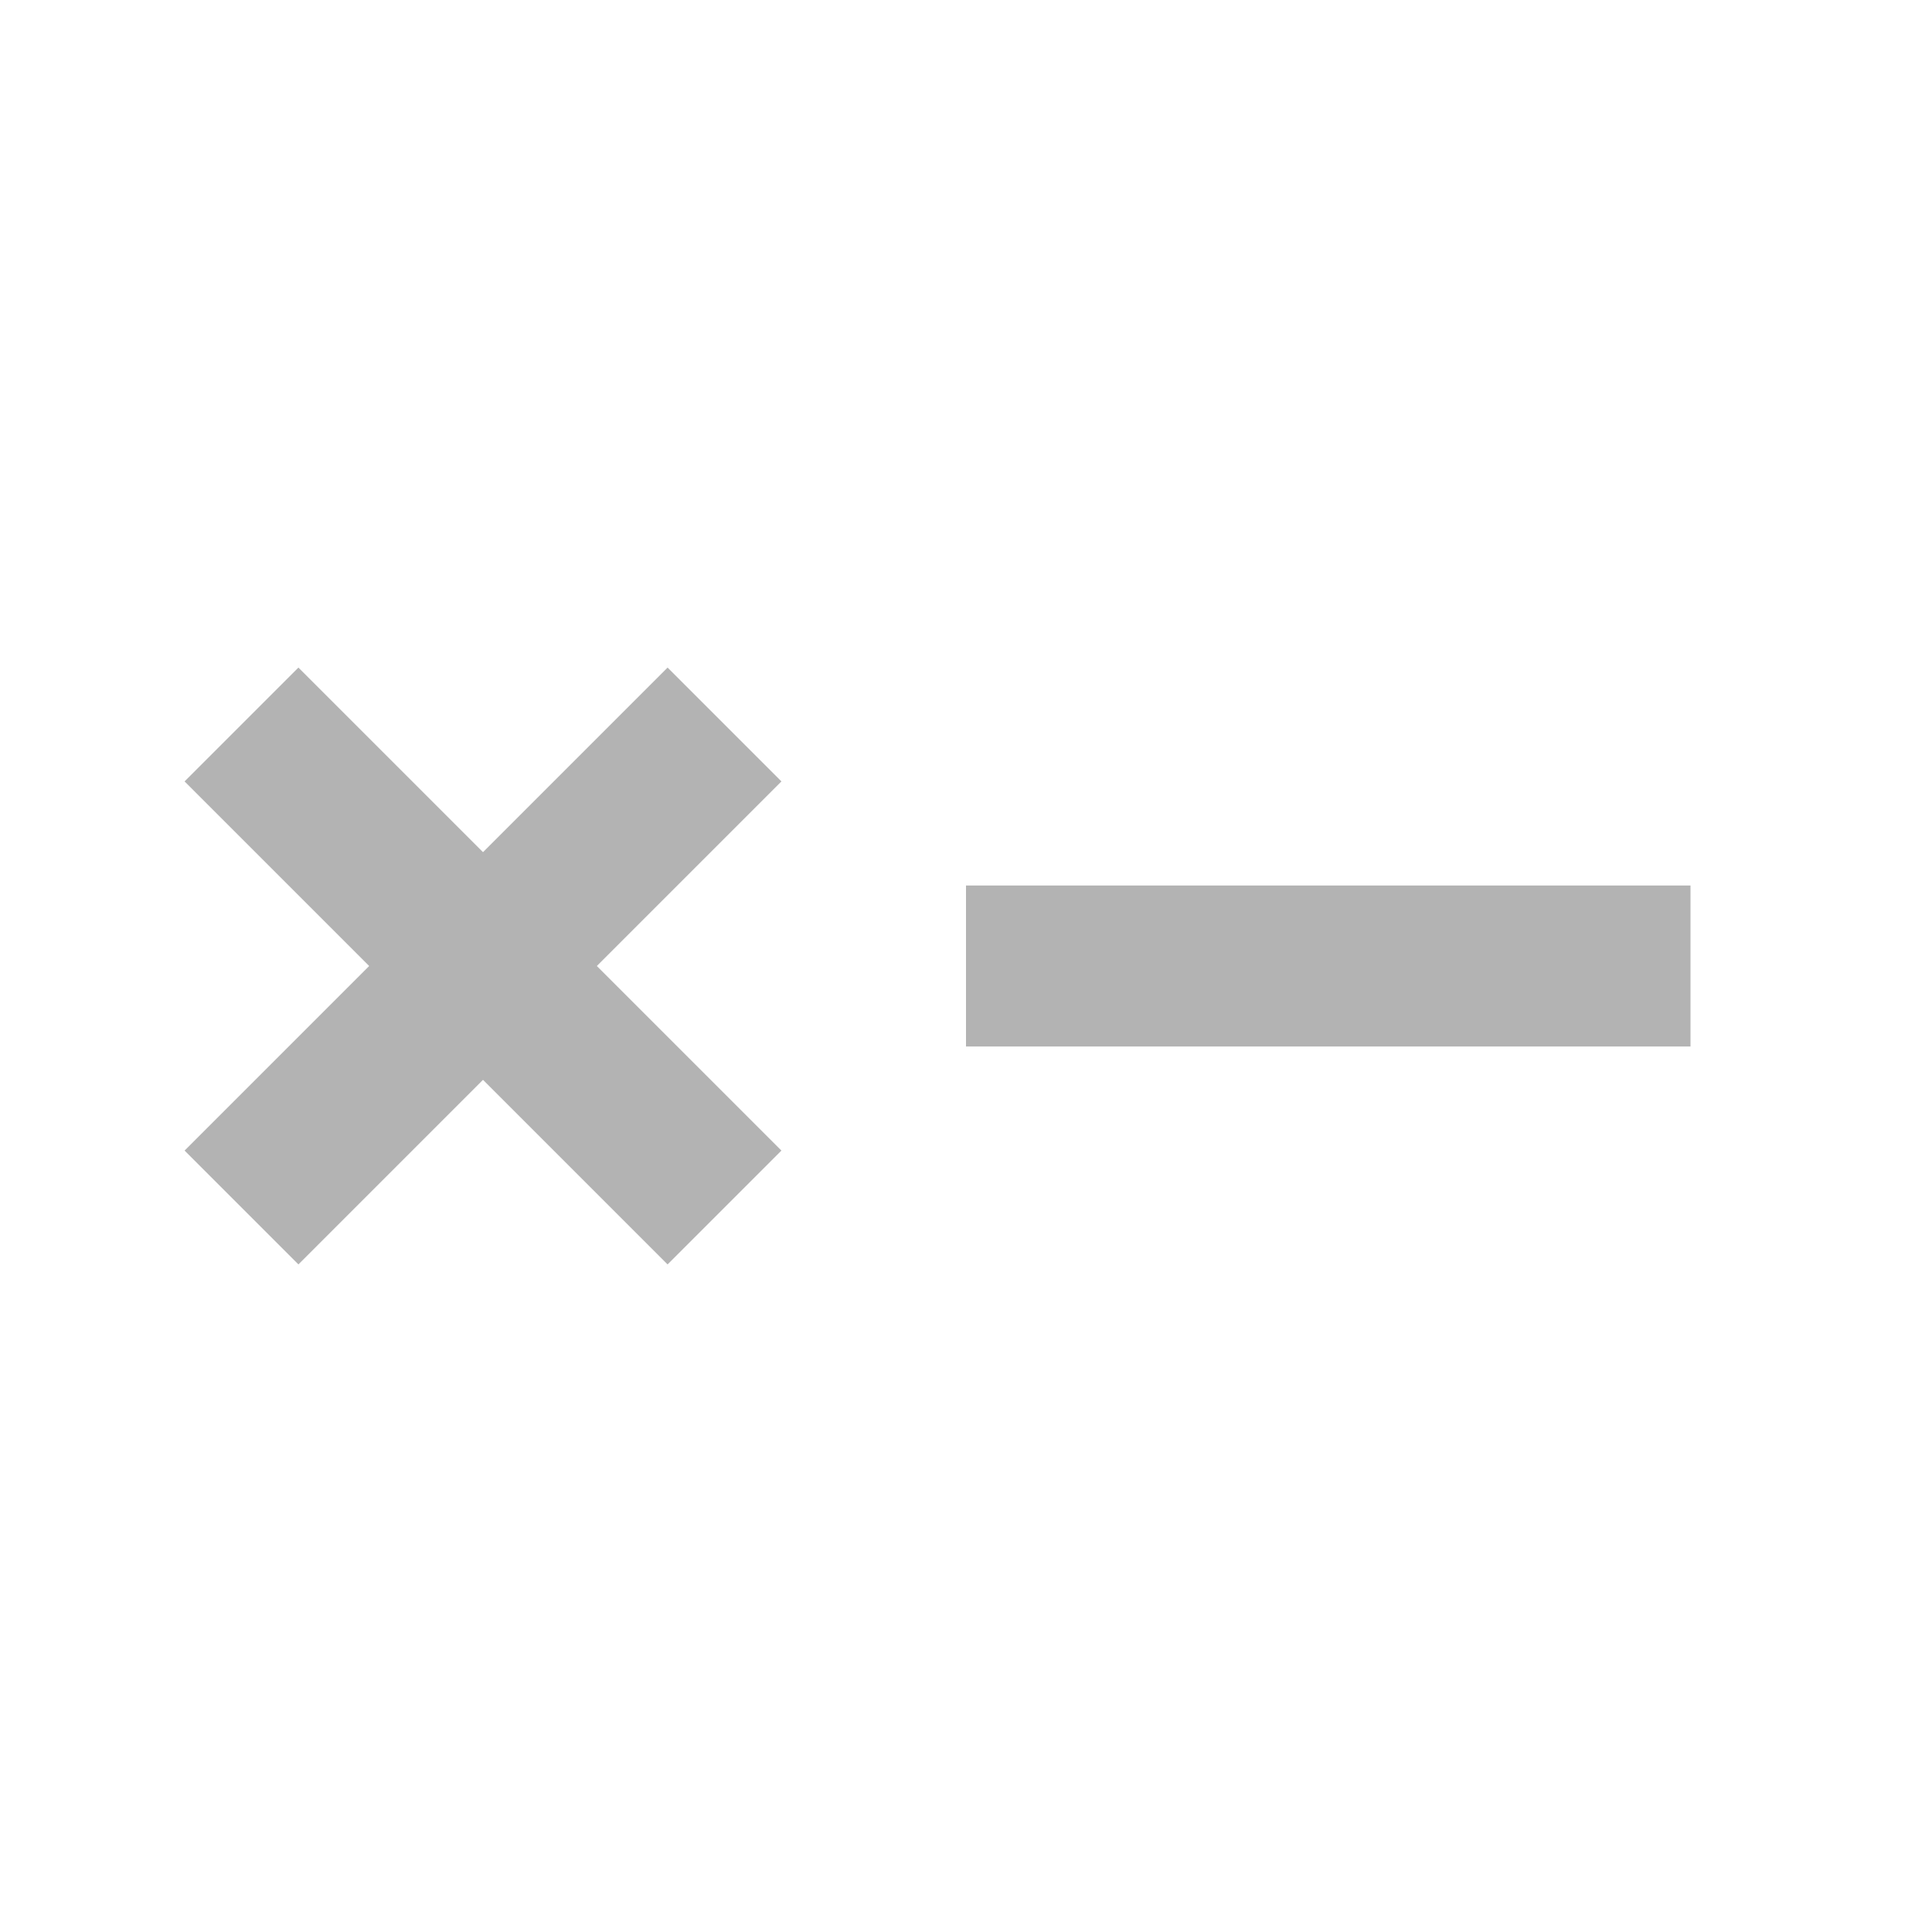
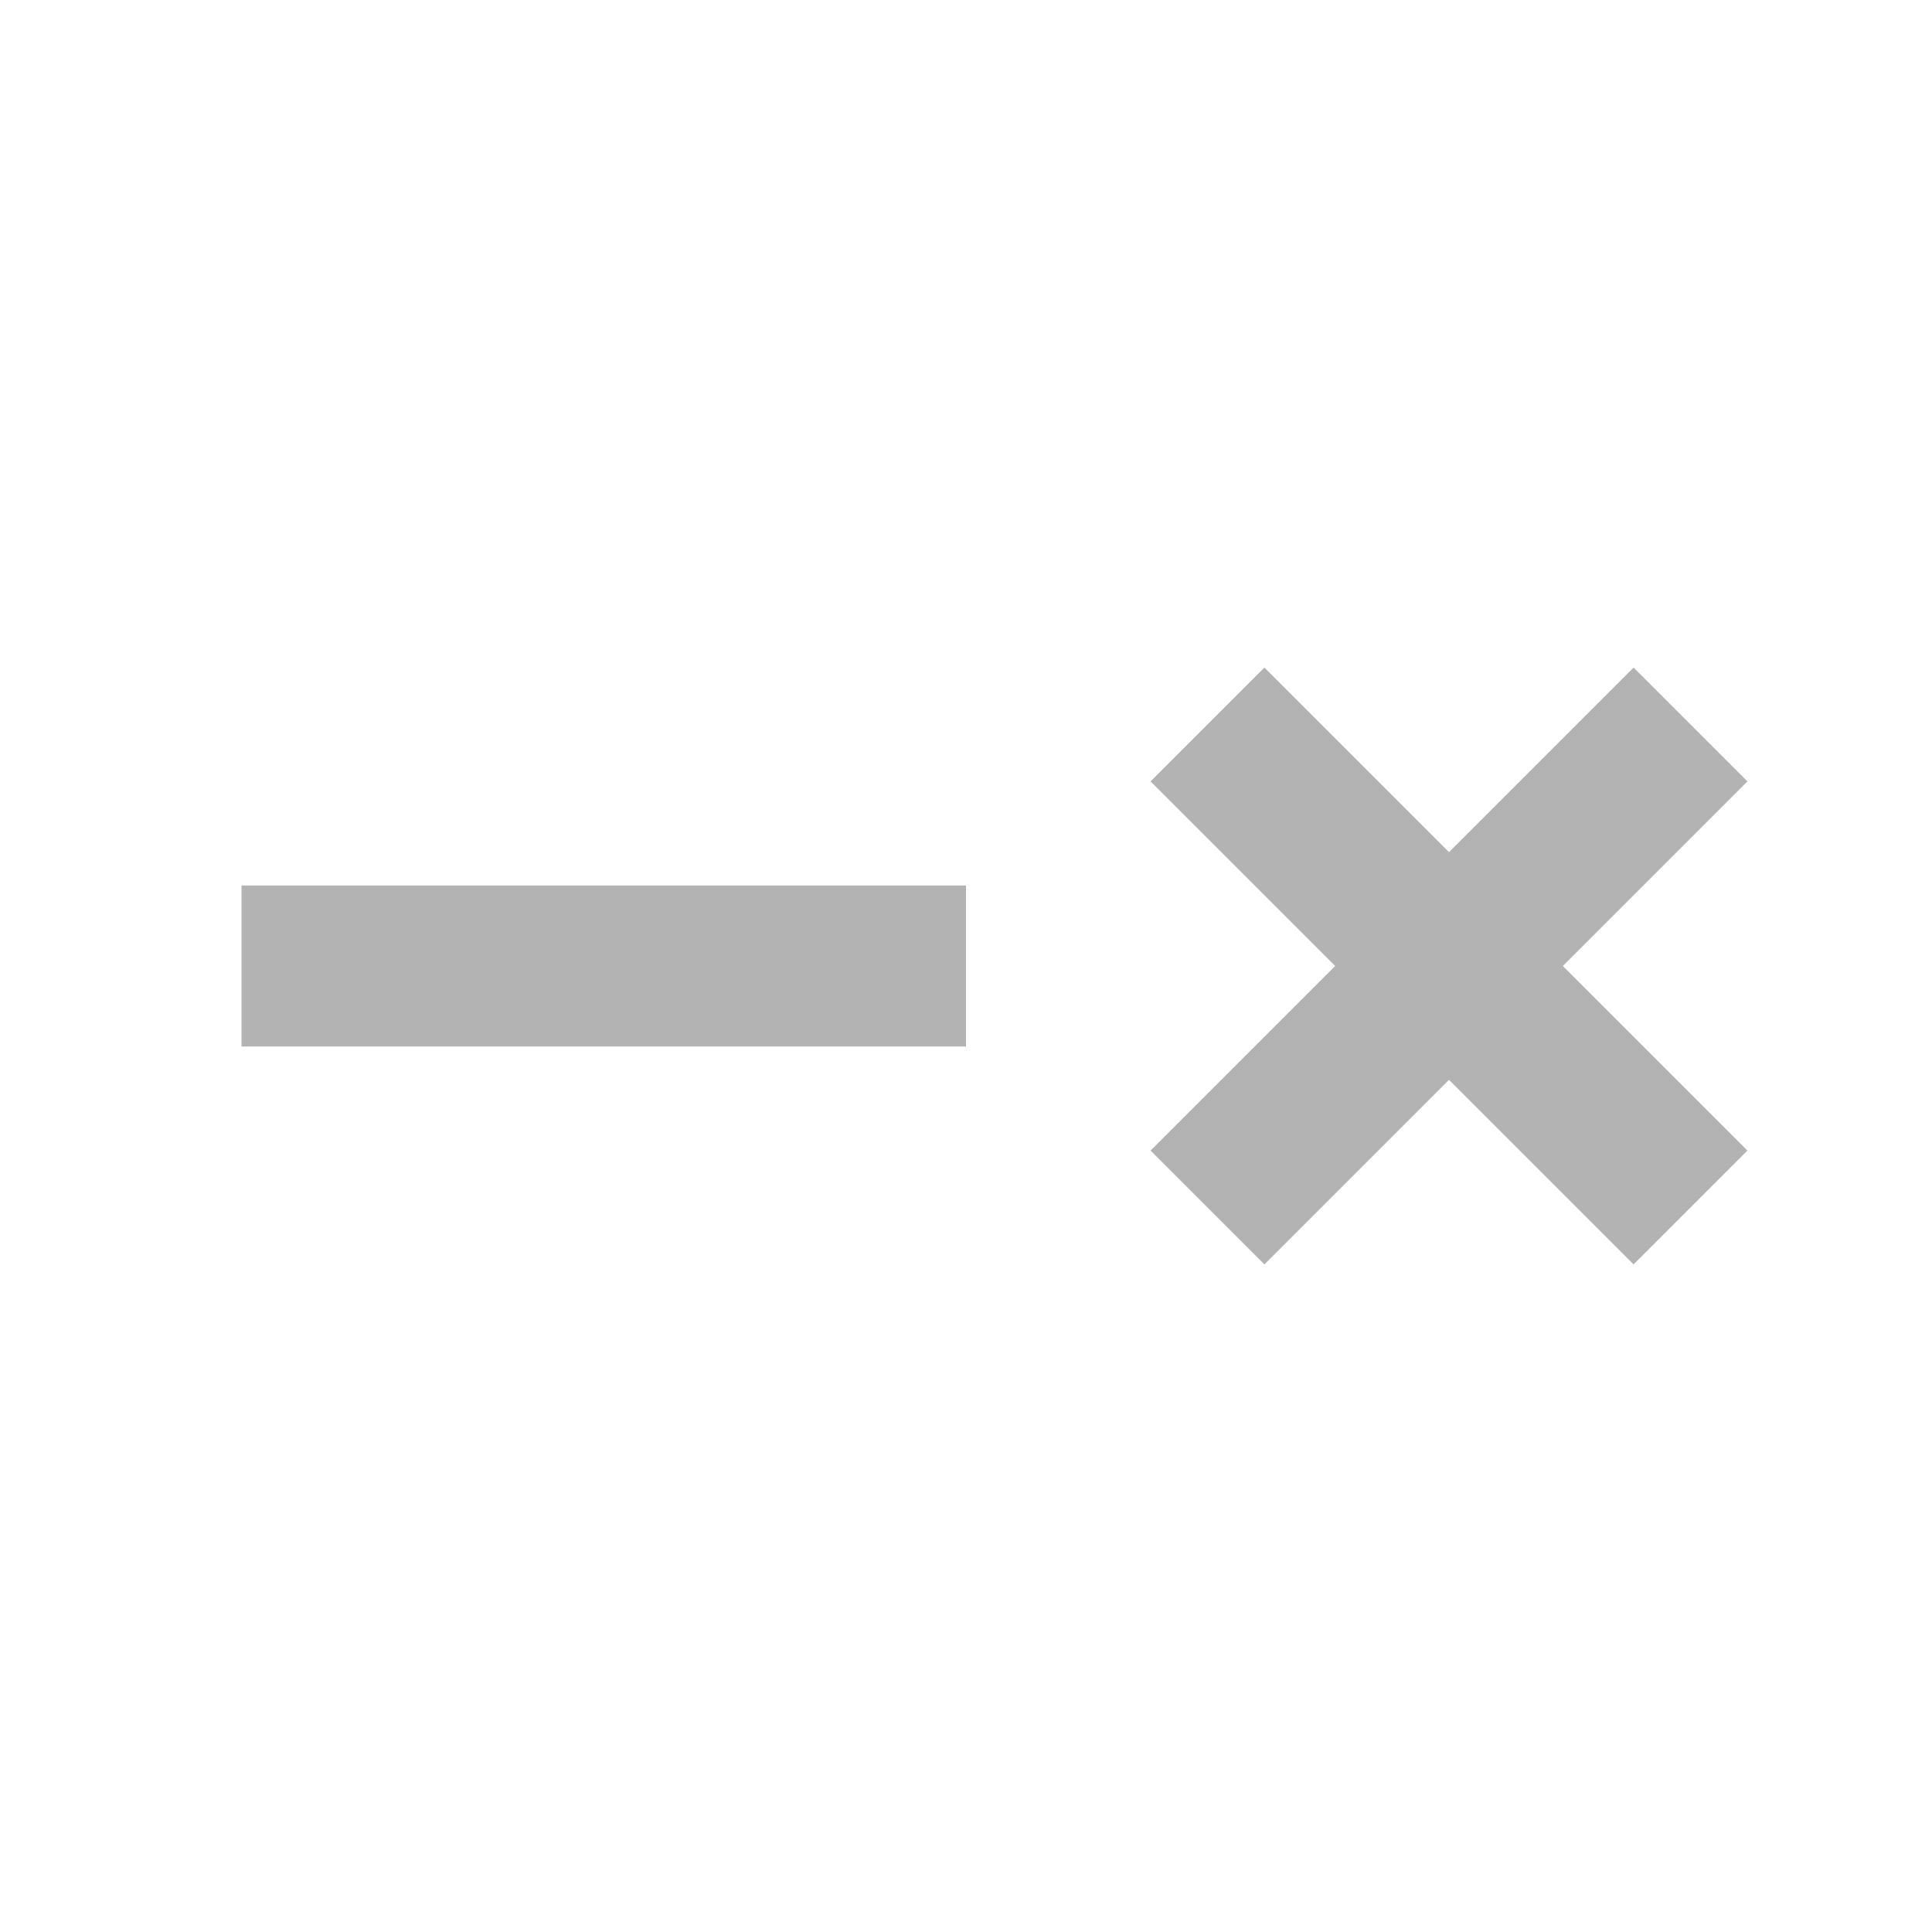
<svg xmlns="http://www.w3.org/2000/svg" viewBox="0 0 24 24">
-   <g stroke="currentColor" opacity="0.3" stroke-width="2">
-     <path d="M12 12l9 0" />
-     <path d="M3 9l6 6" />
-     <path d="M3 15l6 -6" />
+   <g transform="translate(24, 0) scale(-1, 1)">
+     <g stroke="currentColor" opacity="0.3" stroke-width="2">
+       <path d="M12 12l9 0" />
+       <path d="M3 9l6 6" />
+       <path d="M3 15l6 -6" />
+     </g>
  </g>
</svg>
